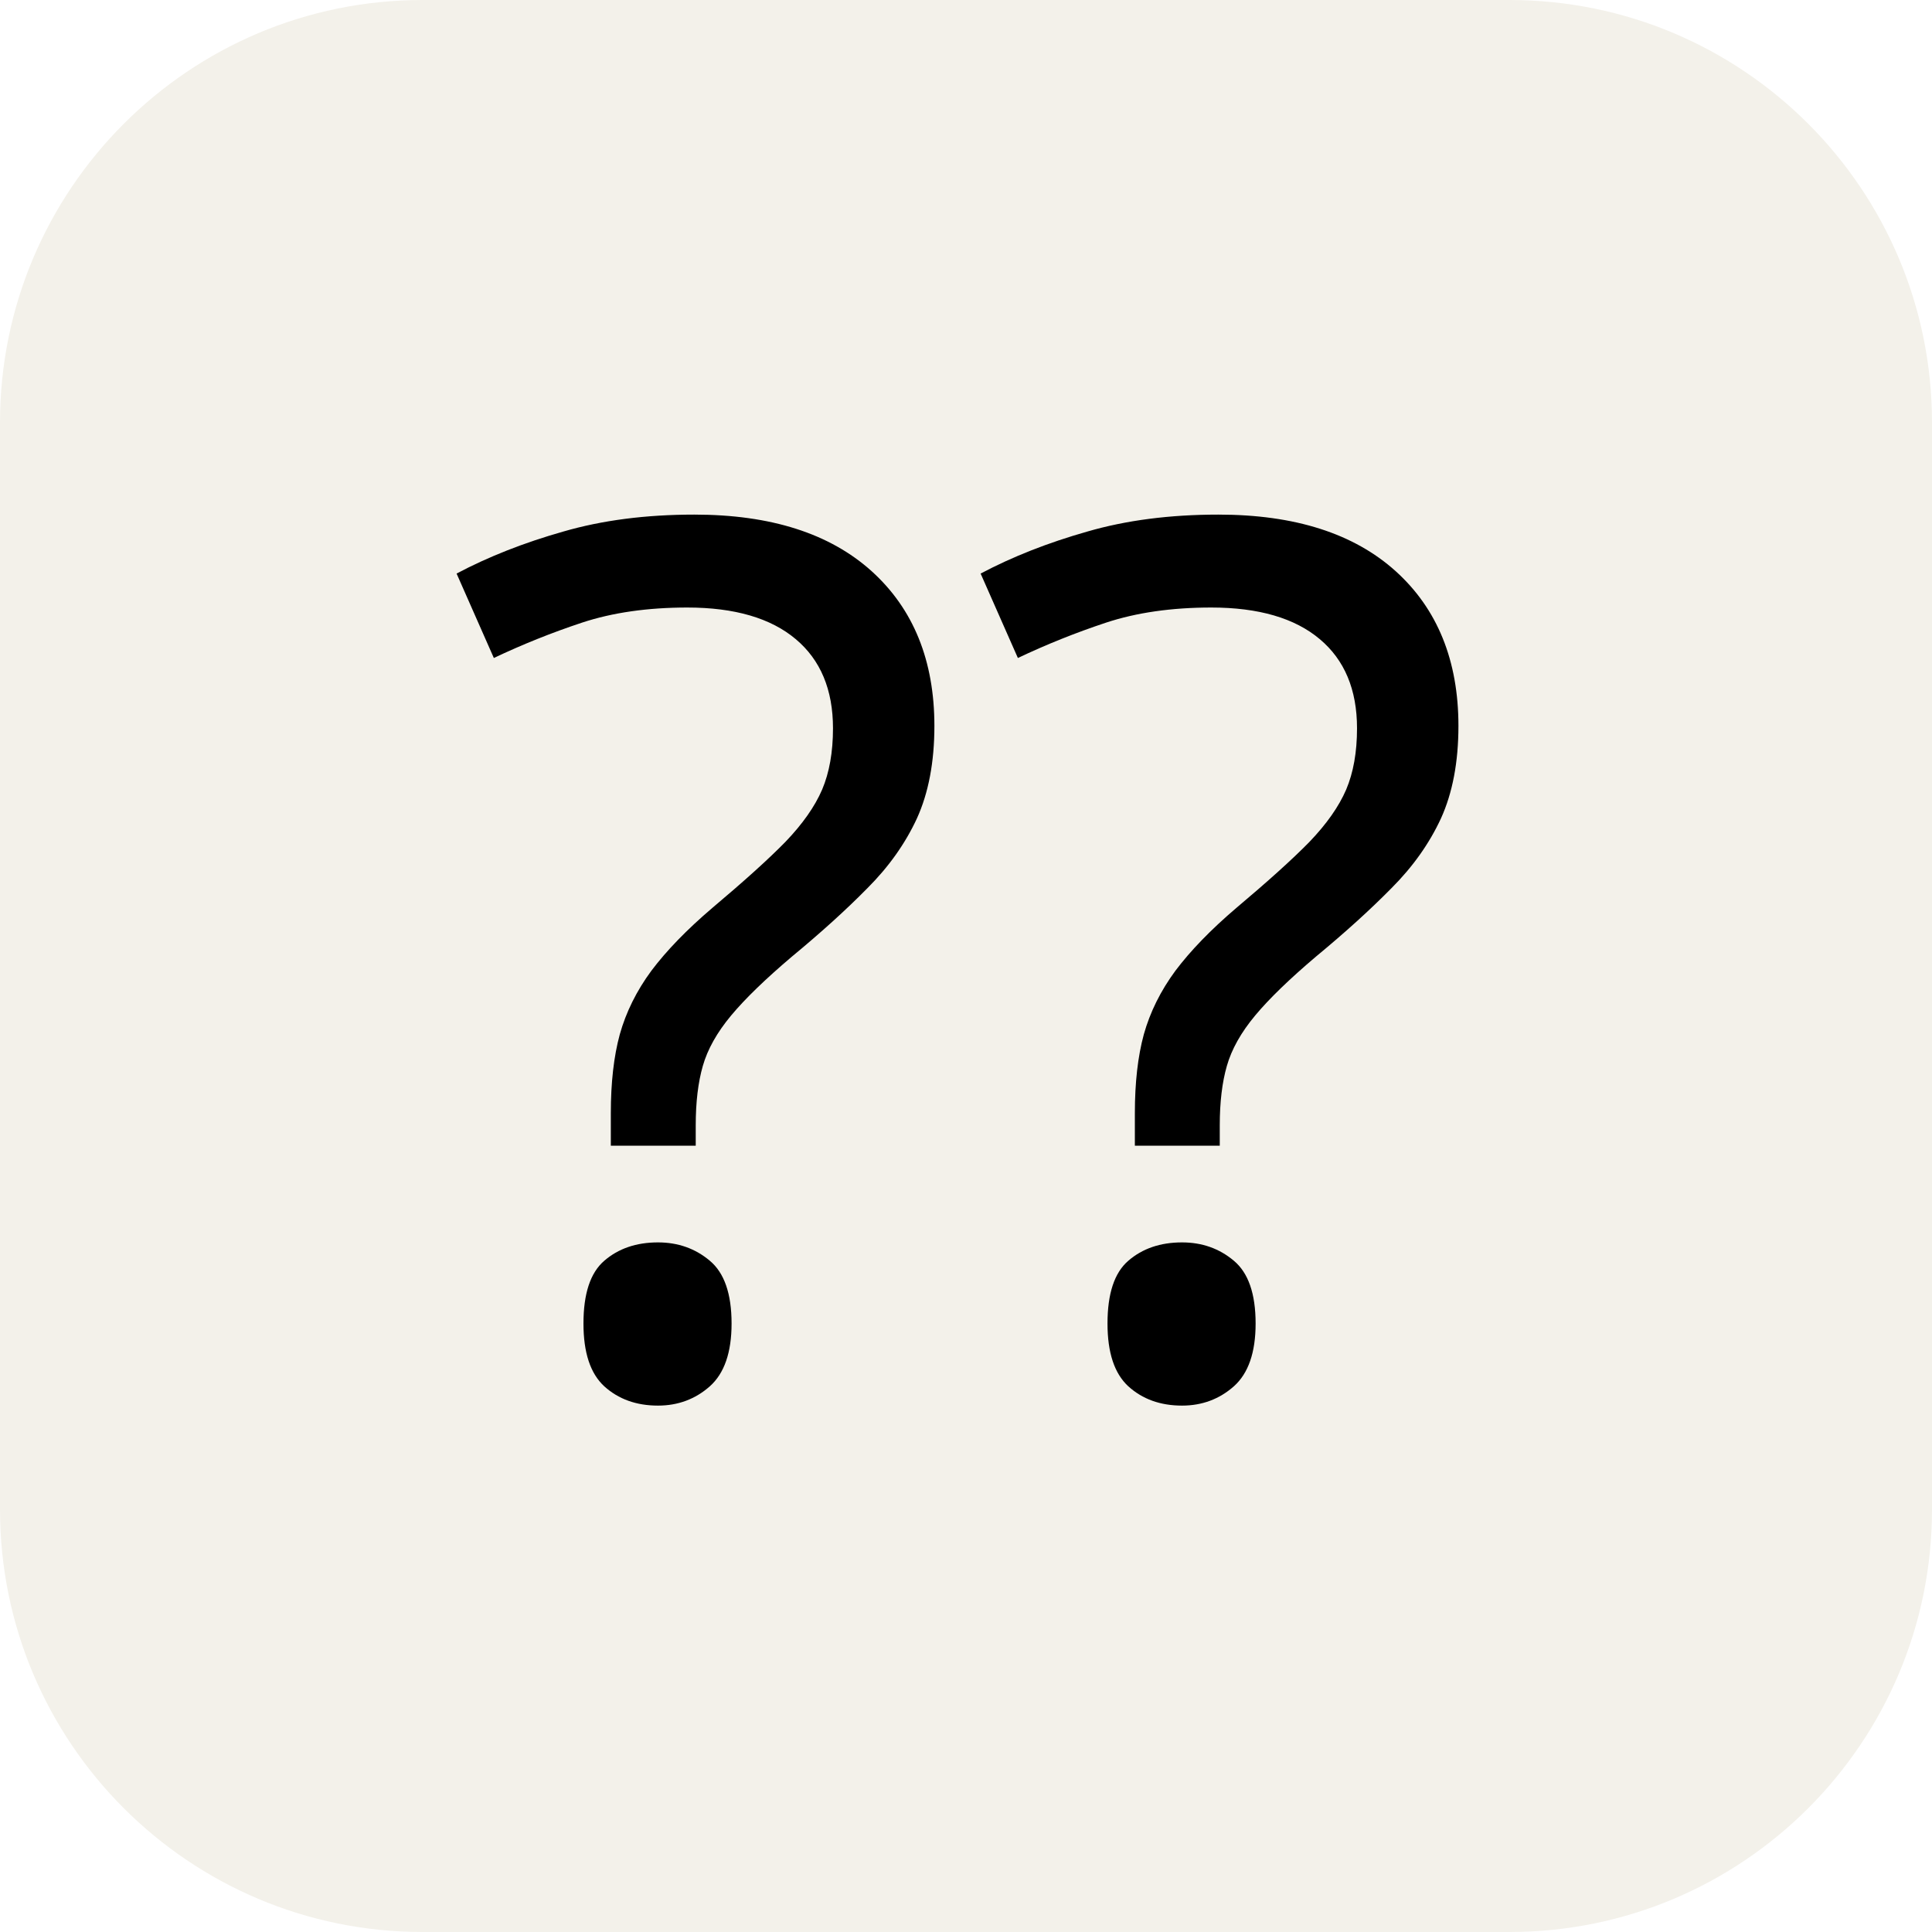
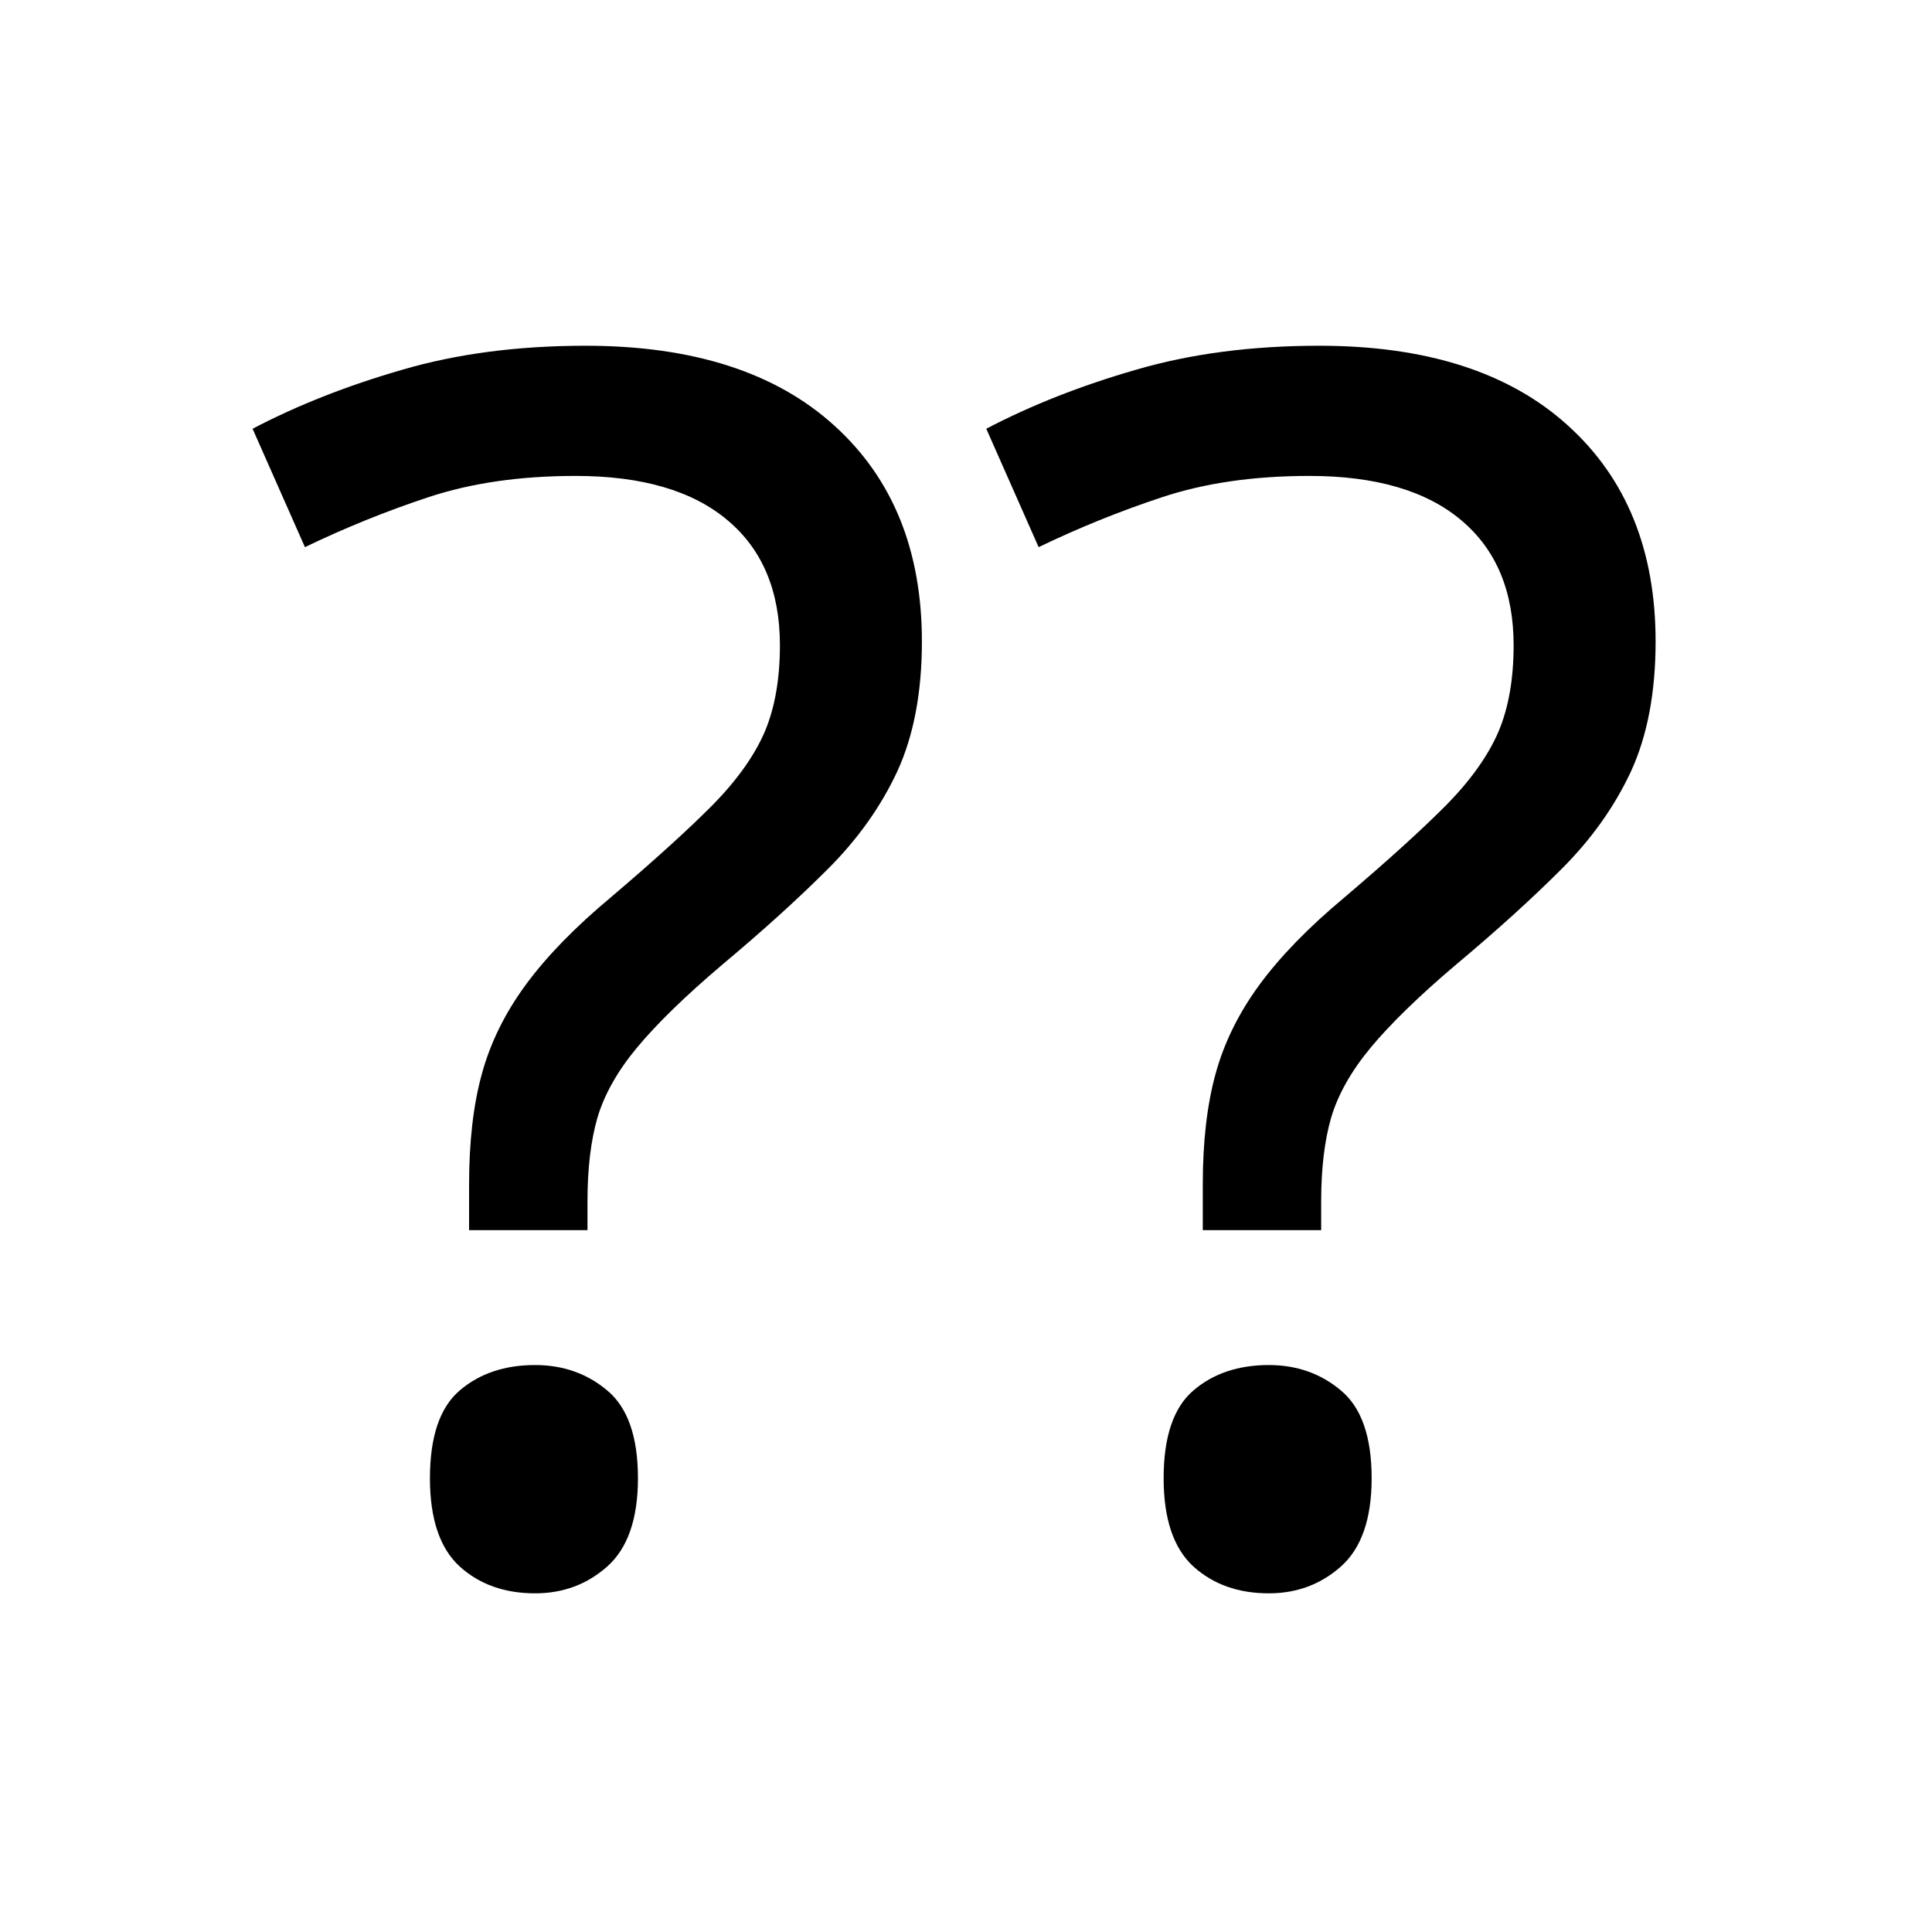
<svg xmlns="http://www.w3.org/2000/svg" viewBox="0 0 64 64">
-   <rect width="64" height="64" rx="14" fill="#f3f1ea" />
-   <text x="32" y="46" text-anchor="middle" font-size="40" font-family="Segoe UI Emoji, Apple Color Emoji, Noto Color Emoji, sans-serif">??</text>
+   <text x="32" y="52" text-anchor="middle" font-size="56" font-family="Segoe UI Emoji, Apple Color Emoji, Noto Color Emoji, sans-serif">??</text>
</svg>
